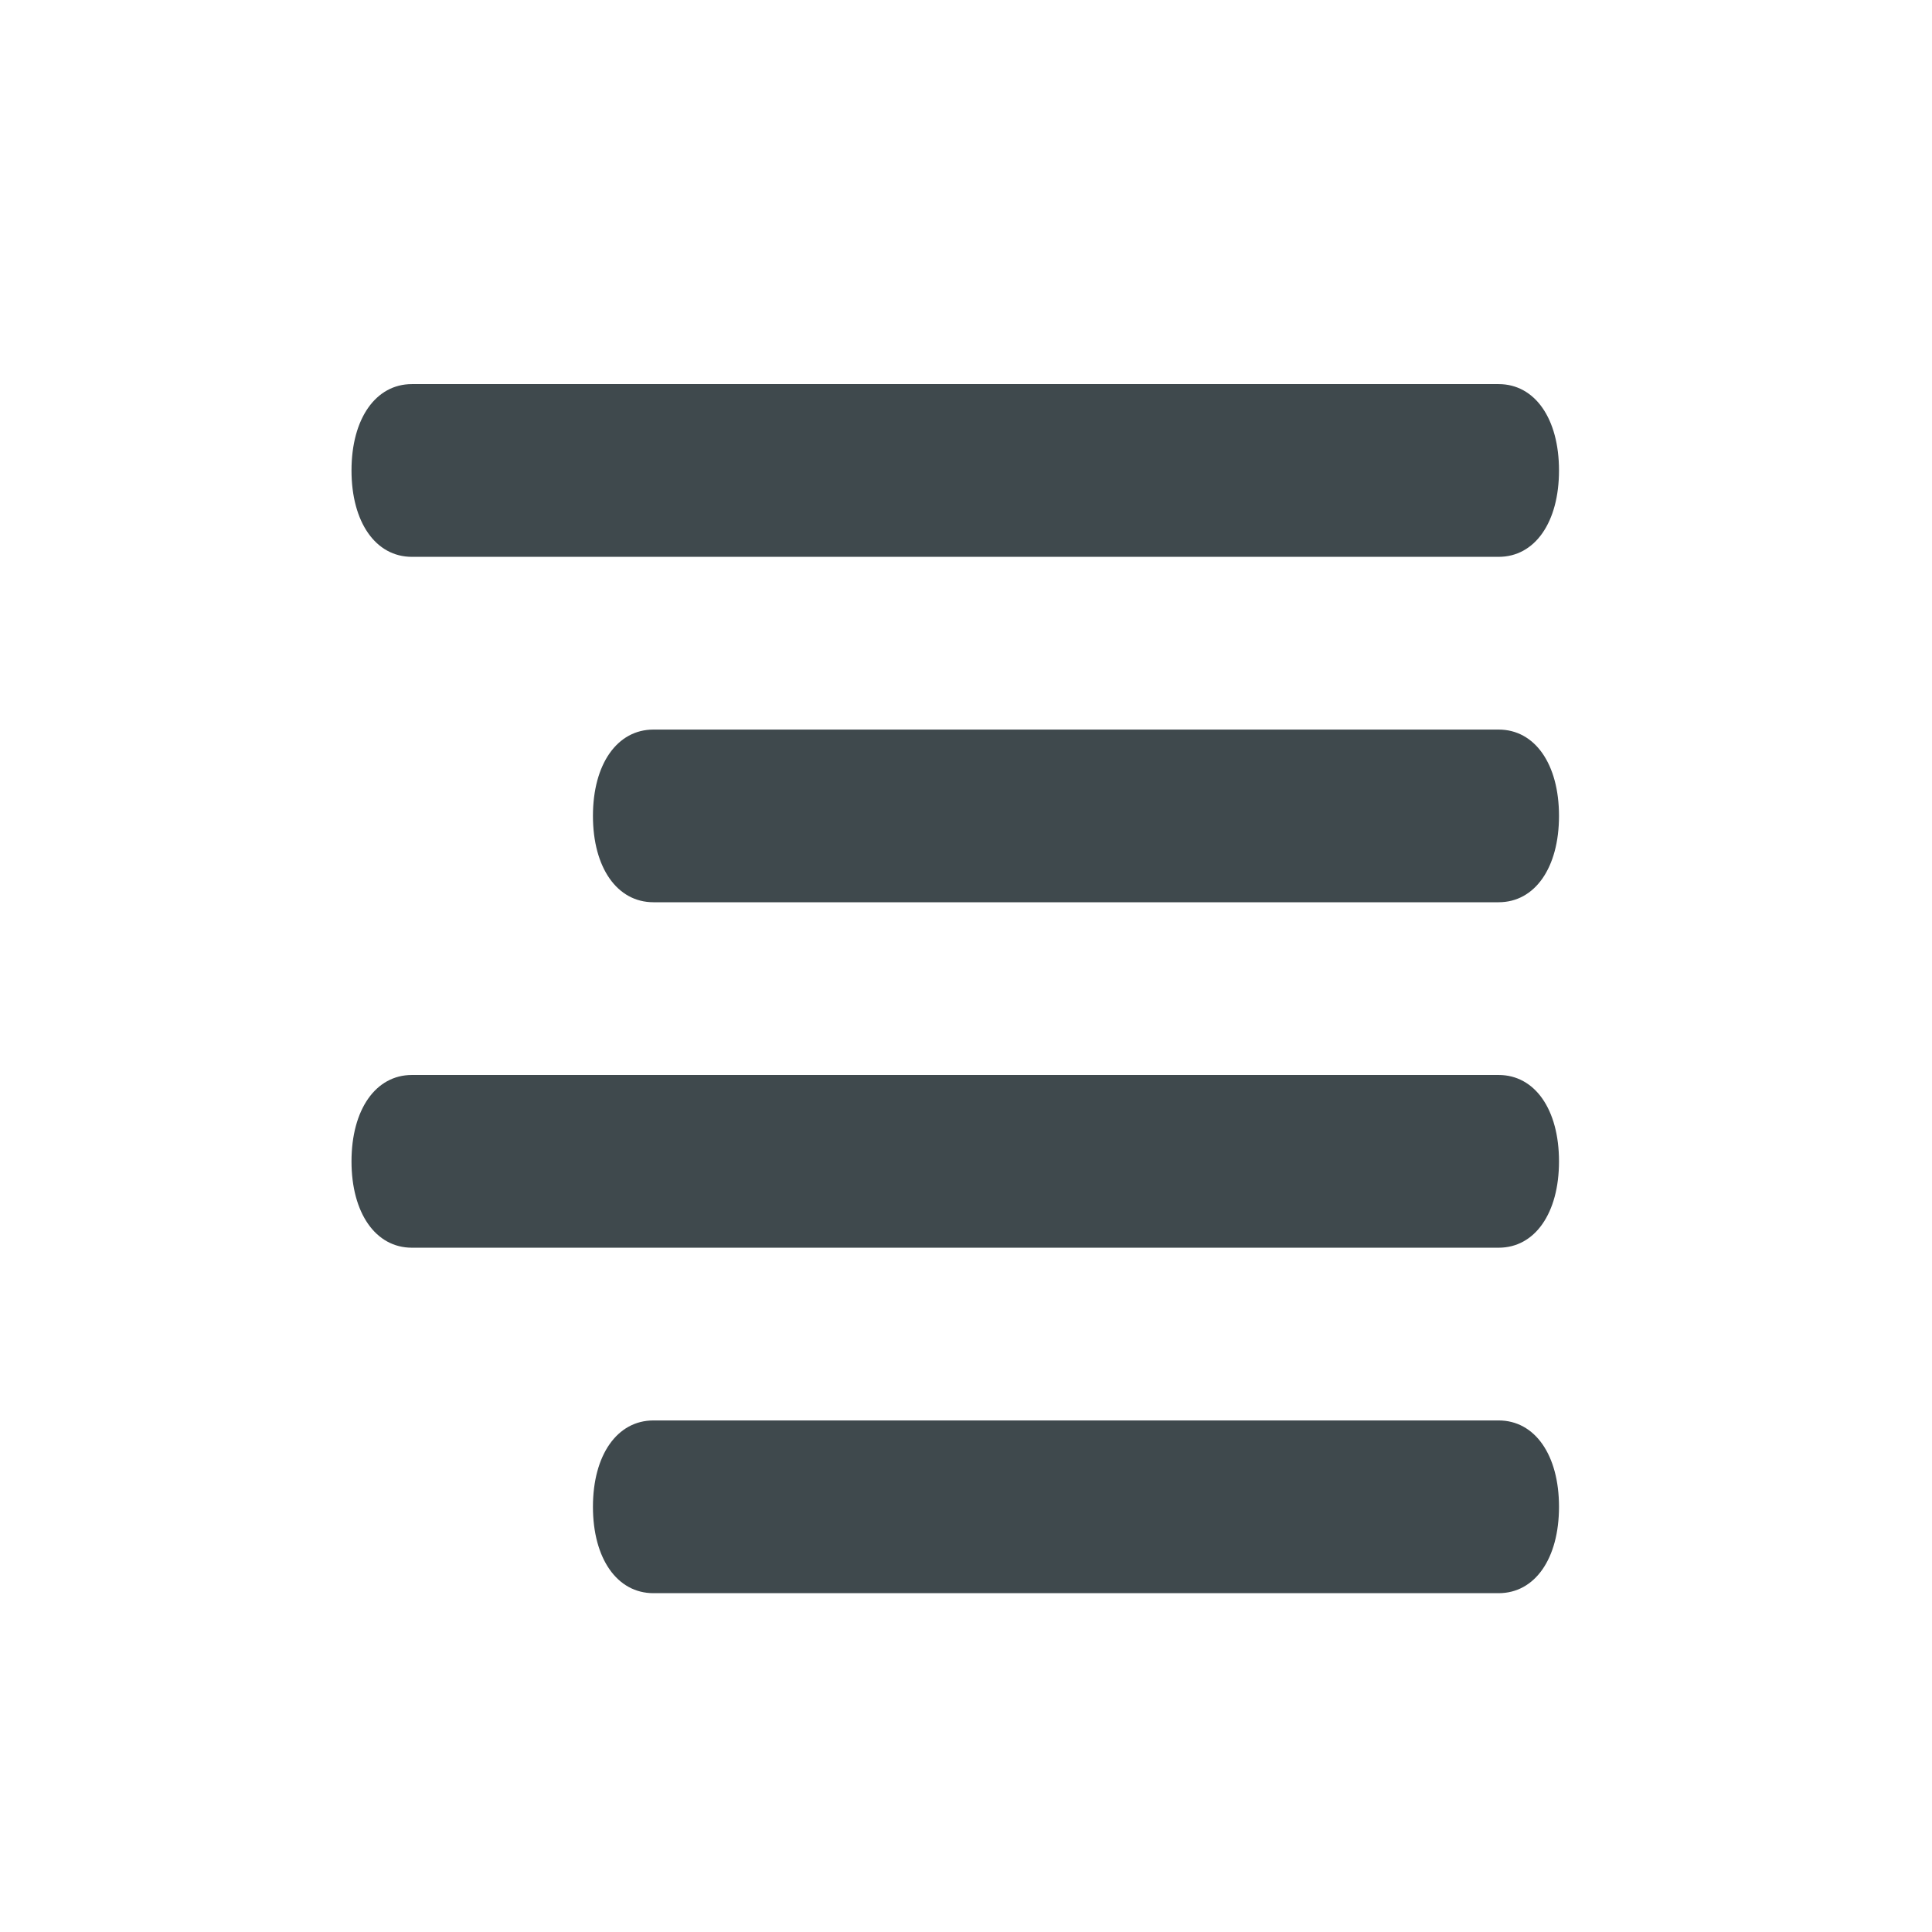
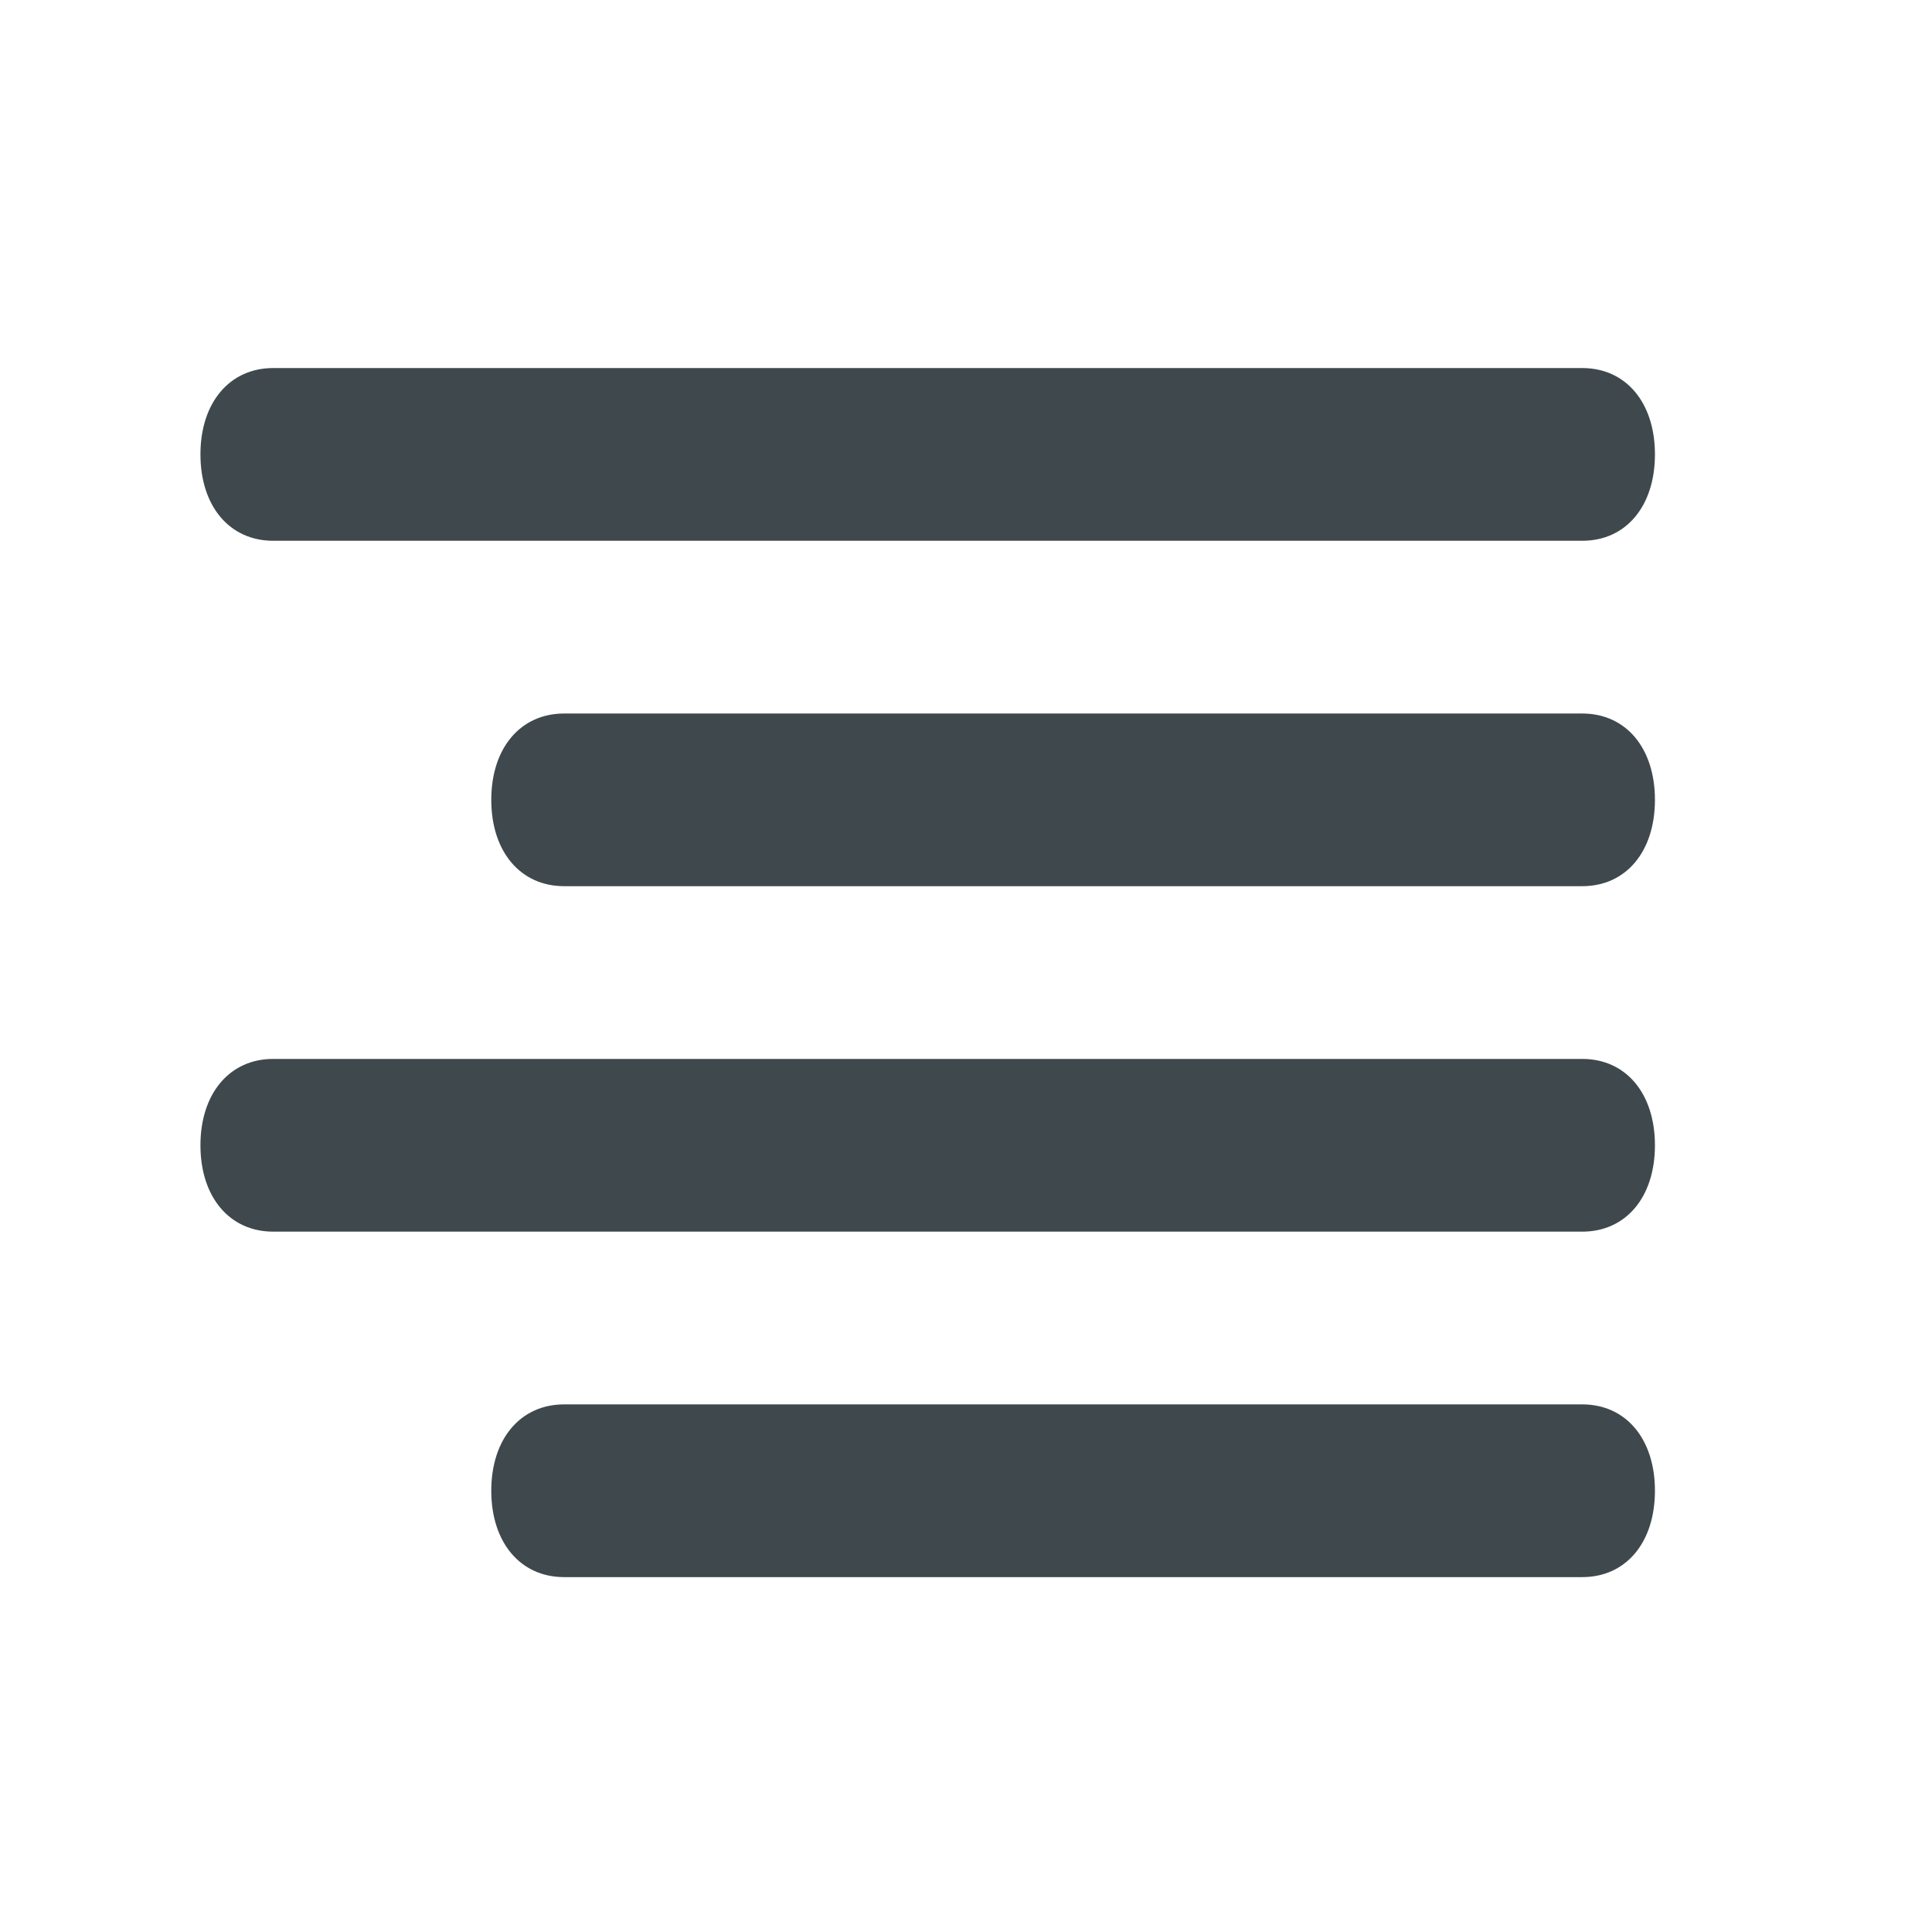
<svg xmlns="http://www.w3.org/2000/svg" enable-background="new 0 0 24 24" viewBox="0 0 32 32" version="1.1" id="svg4" width="32px" height="32px">
-   <path fill="#6563ff" d="M 6.822 9.223 L 24.822 9.223 C 25.423 9.223 25.822 8.651 25.822 7.792 C 25.822 6.934 25.423 6.362 24.822 6.362 L 6.822 6.362 C 6.223 6.362 5.822 6.934 5.822 7.792 C 5.822 8.651 6.223 9.223 6.822 9.223 Z M 24.822 12.084 L 10.823 12.084 C 10.222 12.084 9.821 12.656 9.821 13.514 C 9.821 14.372 10.222 14.944 10.823 14.944 L 24.822 14.944 C 25.423 14.944 25.822 14.372 25.822 13.514 C 25.822 12.656 25.423 12.084 24.822 12.084 Z M 24.822 17.805 L 6.822 17.805 C 6.223 17.805 5.822 18.377 5.822 19.236 C 5.822 20.094 6.223 20.666 6.822 20.666 L 24.822 20.666 C 25.423 20.666 25.822 20.094 25.822 19.236 C 25.822 18.377 25.423 17.805 24.822 17.805 Z M 24.822 23.527 L 10.823 23.527 C 10.222 23.527 9.821 24.099 9.821 24.957 C 9.821 25.816 10.222 26.388 10.823 26.388 L 24.822 26.388 C 25.423 26.388 25.822 25.816 25.822 24.957 C 25.822 24.099 25.423 23.527 24.822 23.527 Z" id="path2" style="fill: rgb(63, 73, 77); fill-opacity: 1;" />
+   <path fill="#6563ff" d="M 4.525 8.957 L 26.207 8.957 C 26.931 8.957 27.411 8.385 27.411 7.526 C 27.411 6.668 26.931 6.096 26.207 6.096 L 4.525 6.096 C 3.803 6.096 3.32 6.668 3.32 7.526 C 3.32 8.385 3.803 8.957 4.525 8.957 Z M 26.207 11.818 L 9.344 11.818 C 8.62 11.818 8.137 12.39 8.137 13.248 C 8.137 14.106 8.62 14.678 9.344 14.678 L 26.207 14.678 C 26.931 14.678 27.411 14.106 27.411 13.248 C 27.411 12.39 26.931 11.818 26.207 11.818 Z M 26.207 17.539 L 4.525 17.539 C 3.803 17.539 3.32 18.111 3.32 18.97 C 3.32 19.828 3.803 20.4 4.525 20.4 L 26.207 20.4 C 26.931 20.4 27.411 19.828 27.411 18.97 C 27.411 18.111 26.931 17.539 26.207 17.539 Z M 26.207 23.261 L 9.344 23.261 C 8.62 23.261 8.137 23.833 8.137 24.691 C 8.137 25.55 8.62 26.122 9.344 26.122 L 26.207 26.122 C 26.931 26.122 27.411 25.55 27.411 24.691 C 27.411 23.833 26.931 23.261 26.207 23.261 Z" id="path2" style="fill: rgb(63, 73, 77); fill-opacity: 1;" />
</svg>
